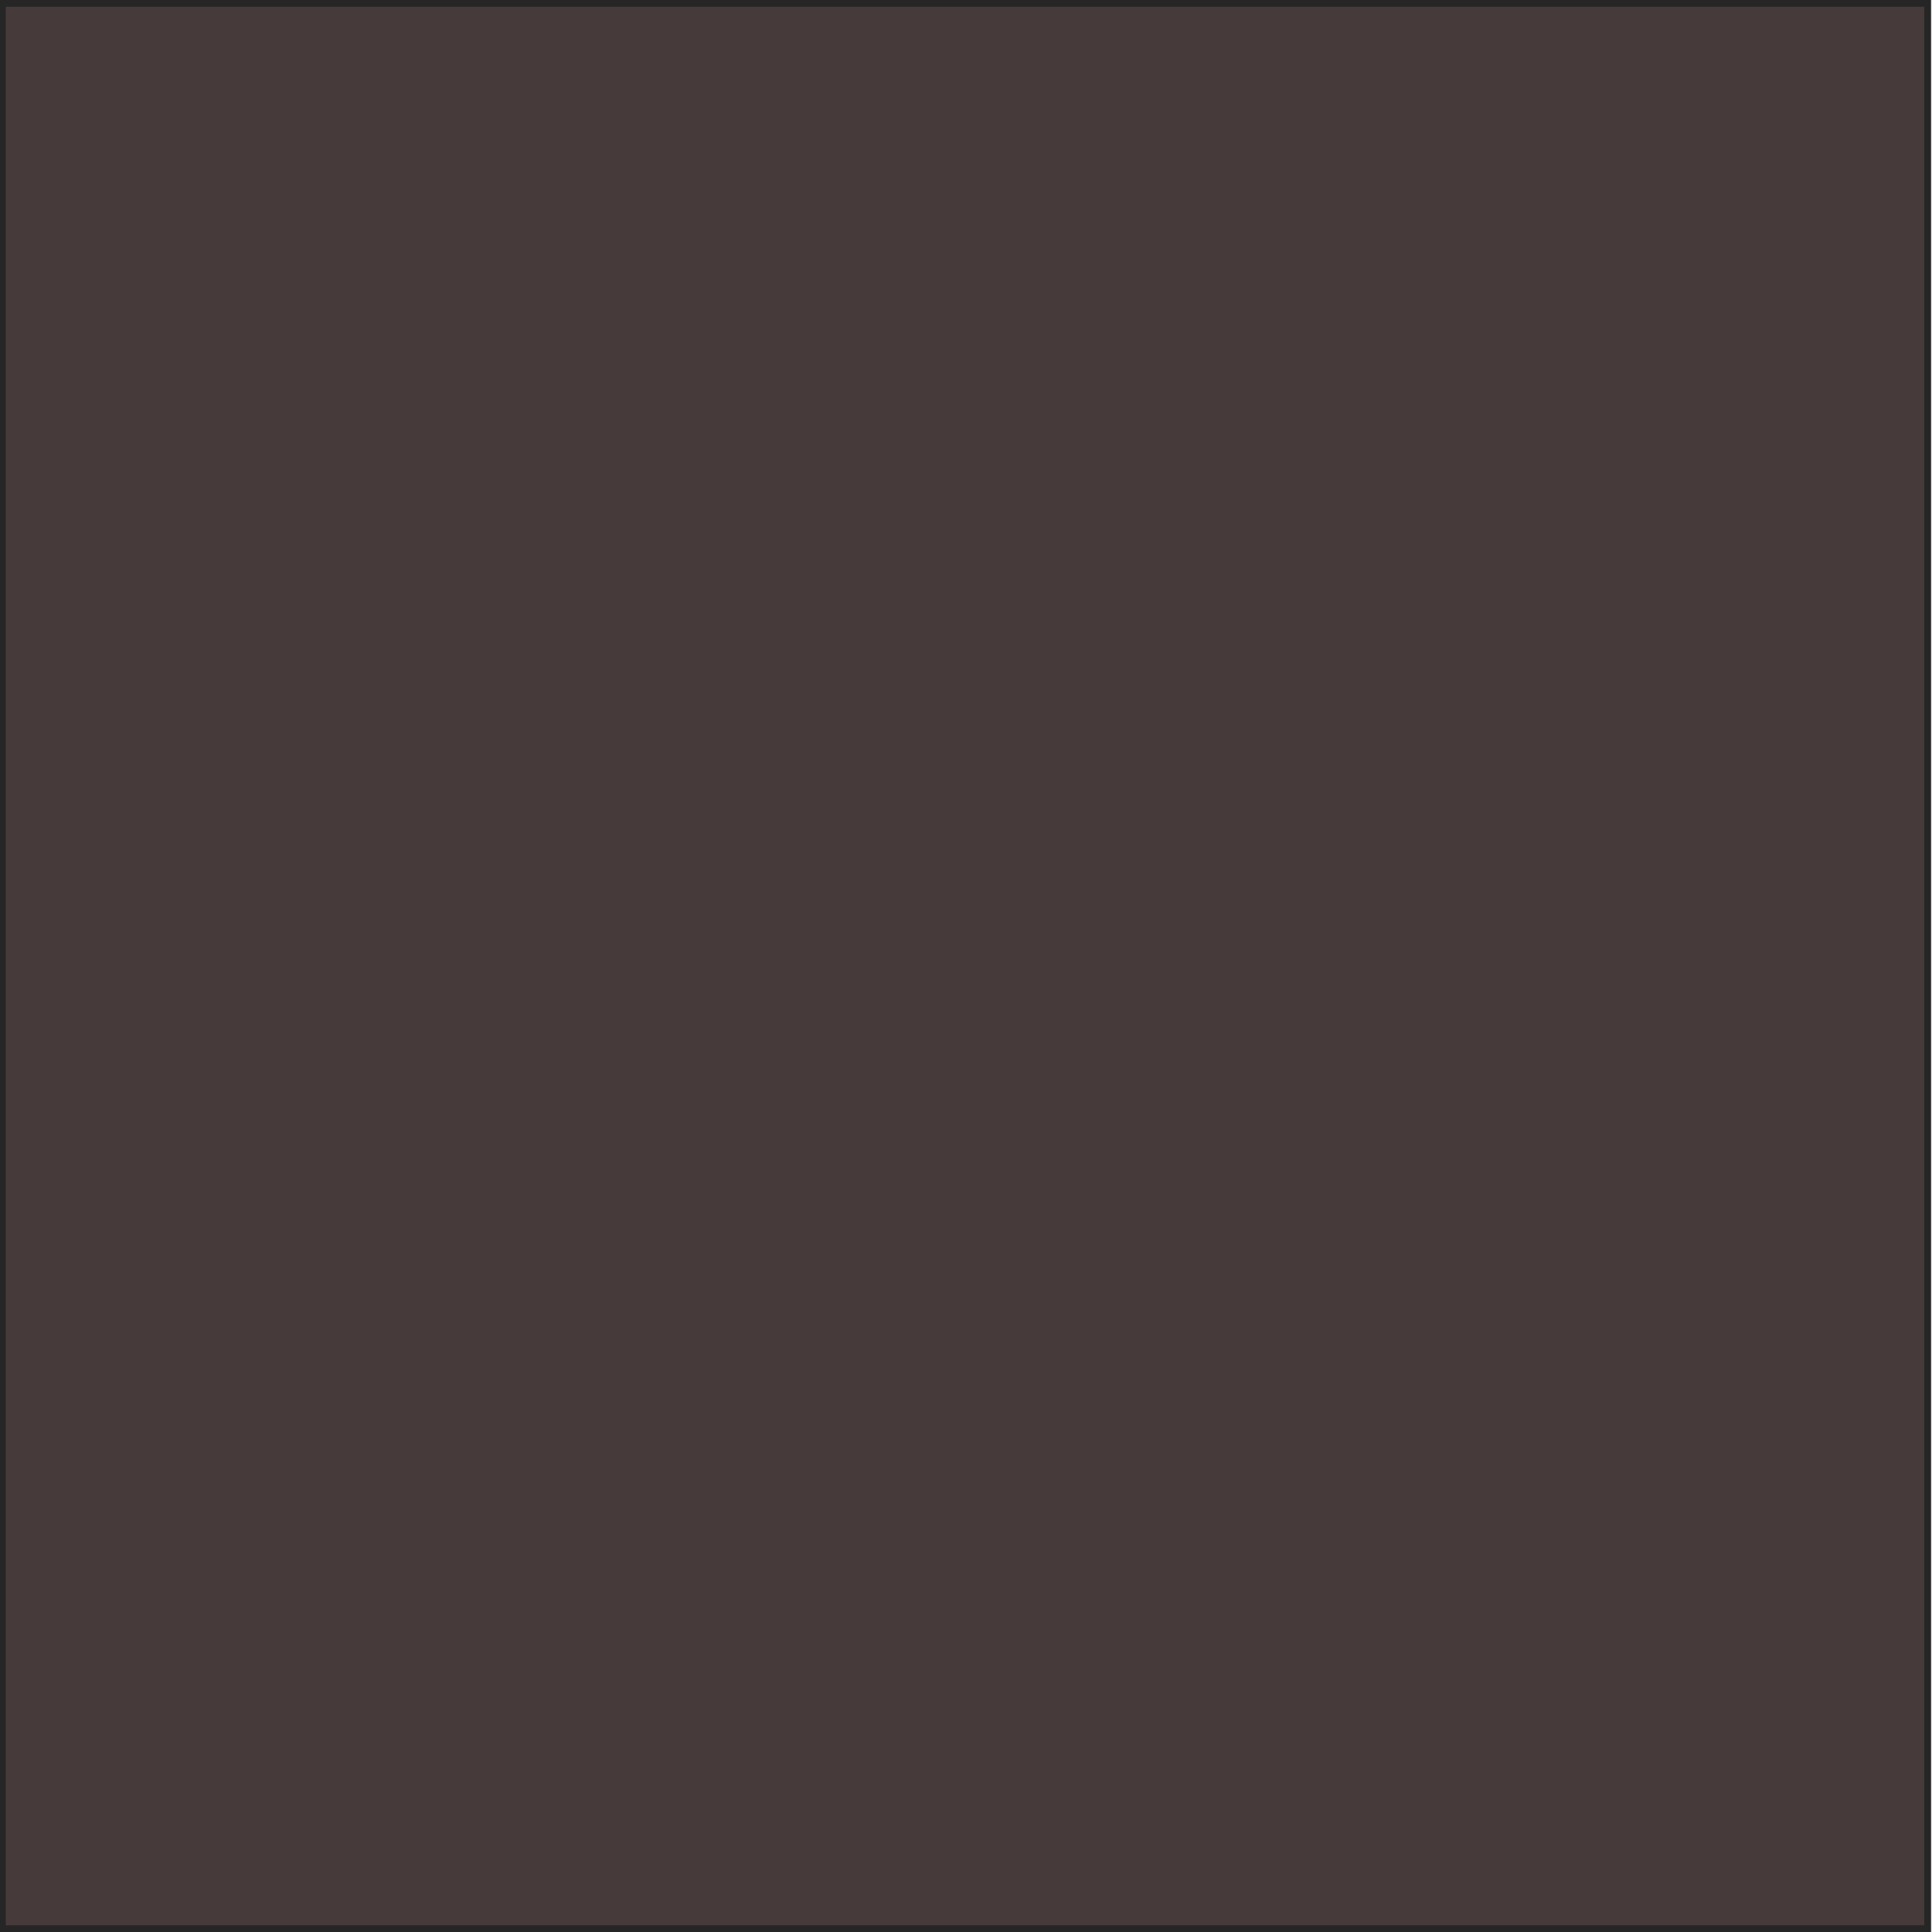
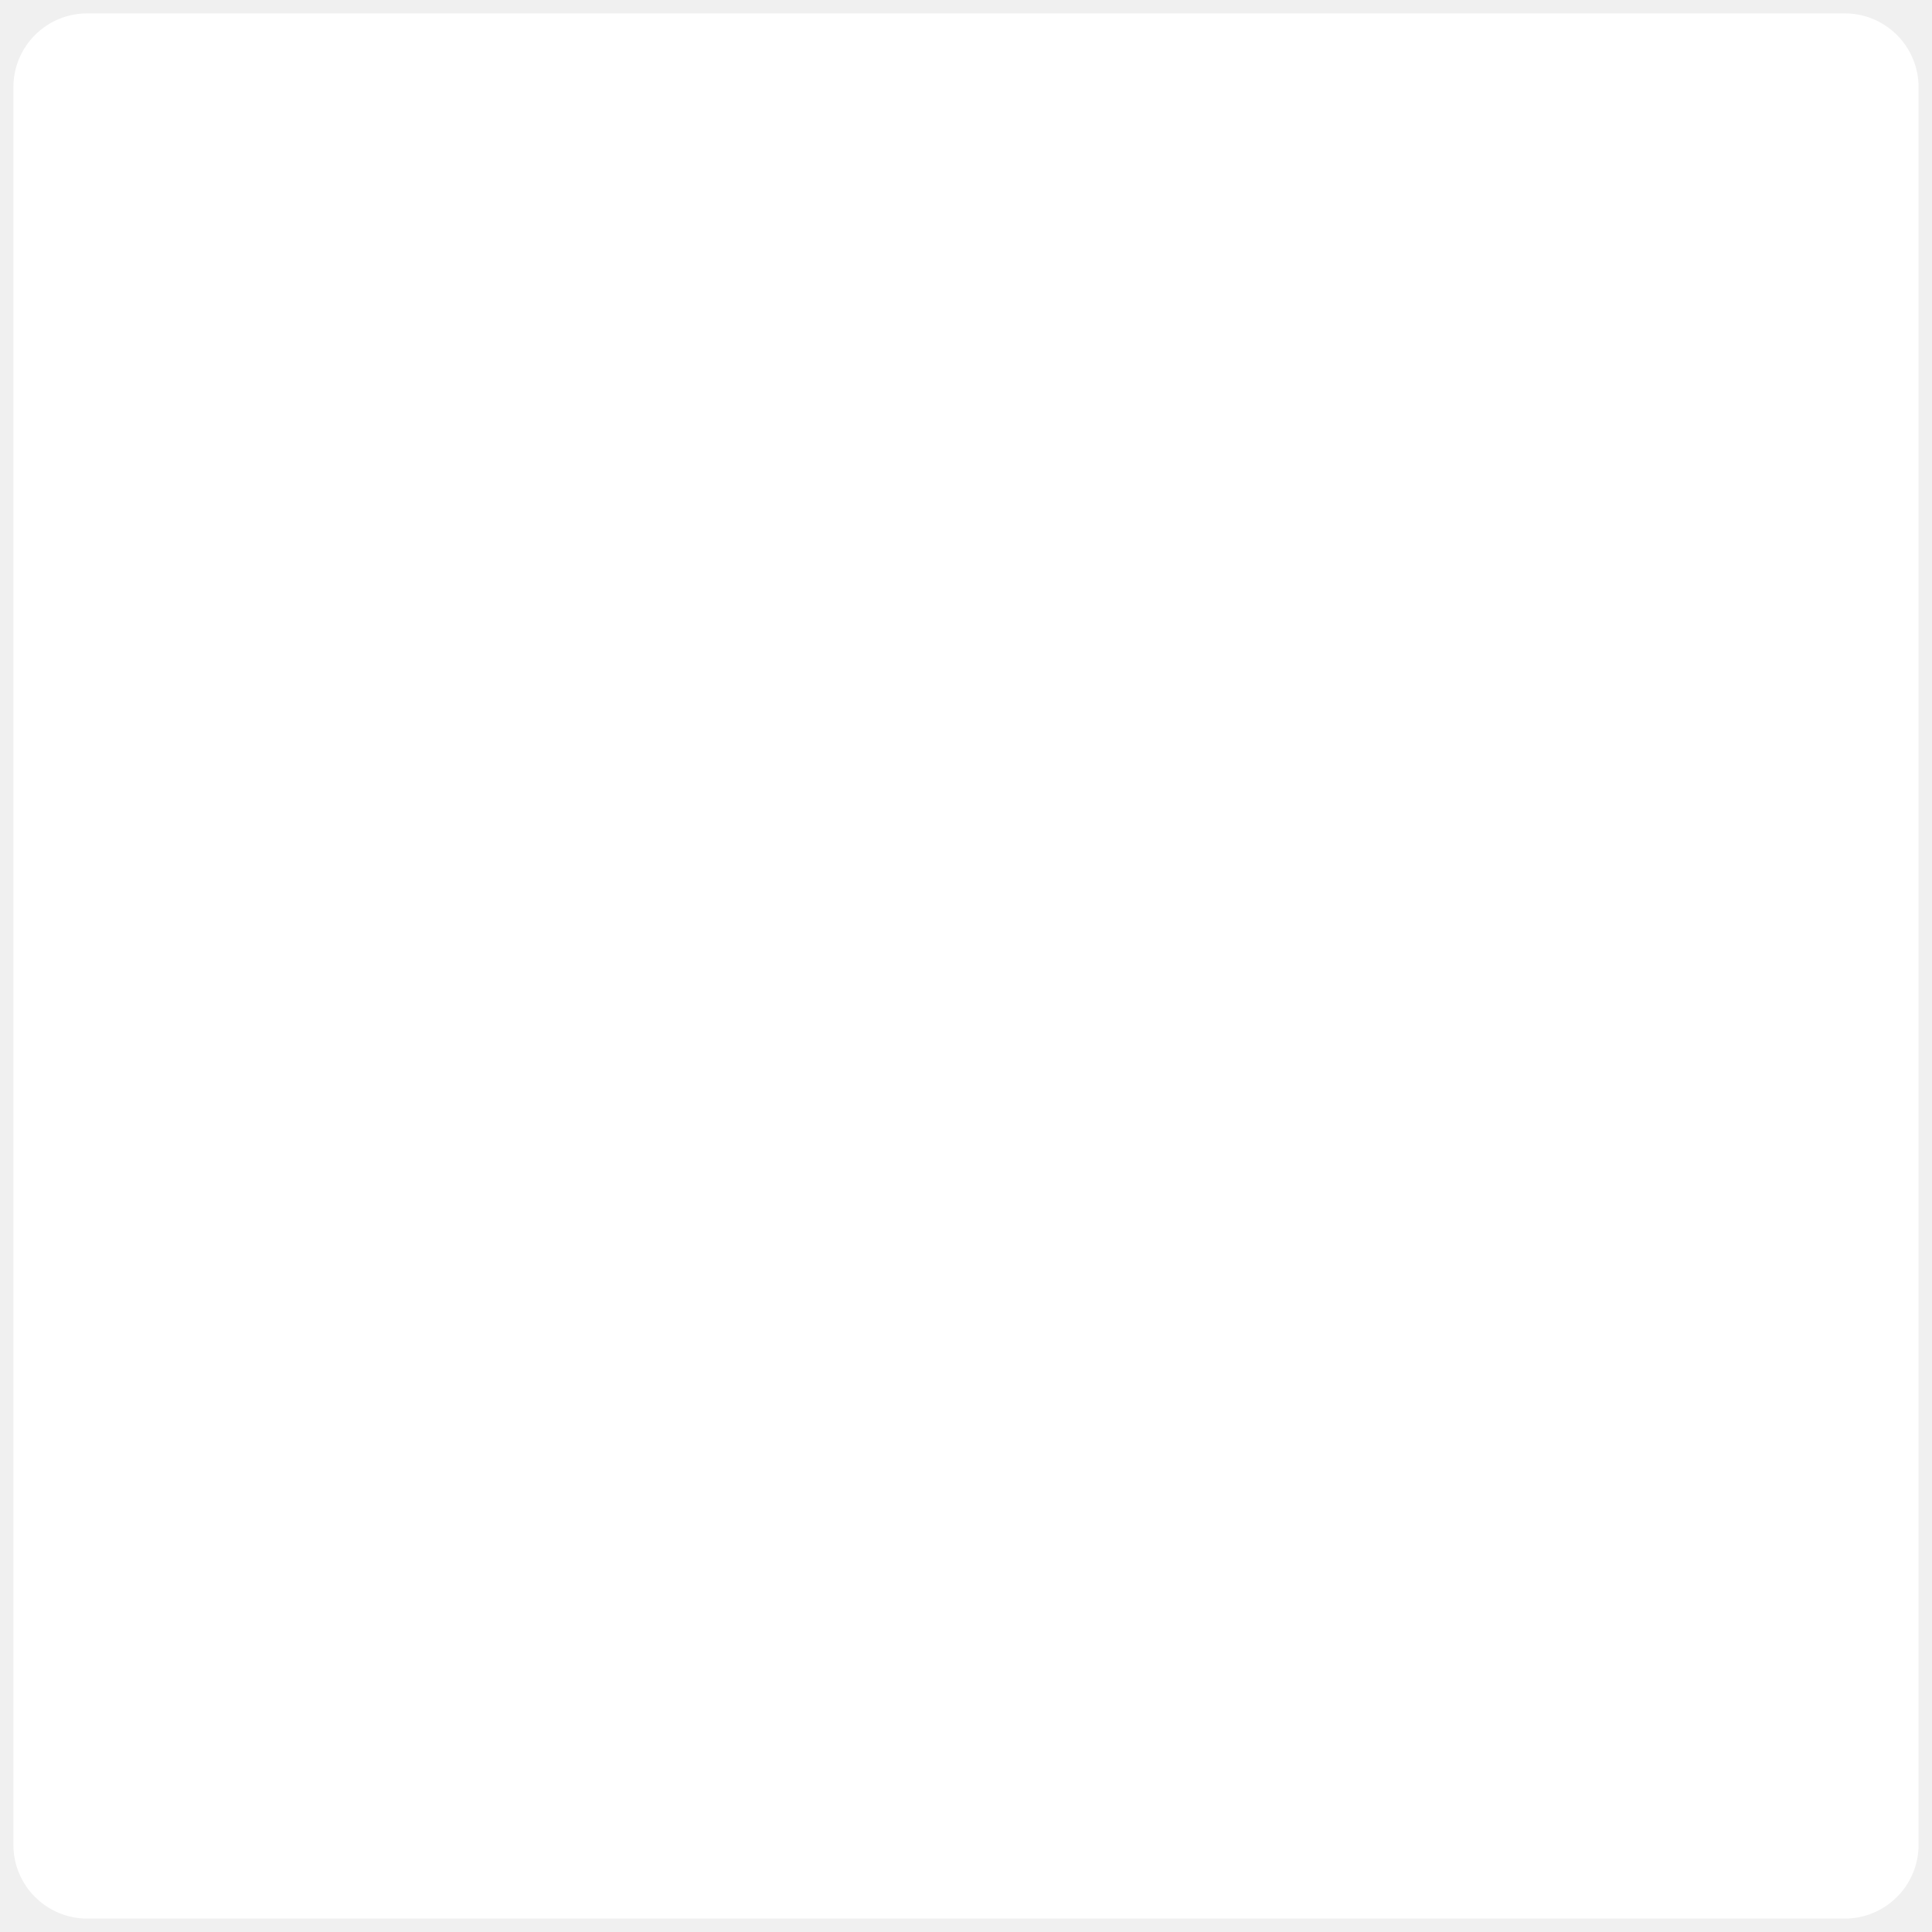
- <svg xmlns="http://www.w3.org/2000/svg" width="100mm" height="100mm" viewBox="0 0 100 100" version="1.1" id="svg1">
+ <svg xmlns="http://www.w3.org/2000/svg" width="34.379mm" height="34.379mm" viewBox="0 0 34.379 34.379" version="1.1" id="svg1">
  <defs id="defs1" />
-   <g id="layer1">
-     <rect style="fill:#463b3a;stroke:#262626;stroke-width:0.7;paint-order:stroke fill markers" id="rect1" width="99.3" height="99.3" x="0.3" y="0.35" />
+   <g id="layer1" transform="translate(-34.16981,-33.4108)">
+     <rect style="fill:#ffffff;stroke:#820000;stroke-width:0.477;stroke-opacity:0" id="rect2" width="33.902" height="33.902" x="34.408" y="33.649" ry="1.314" />
  </g>
</svg>
